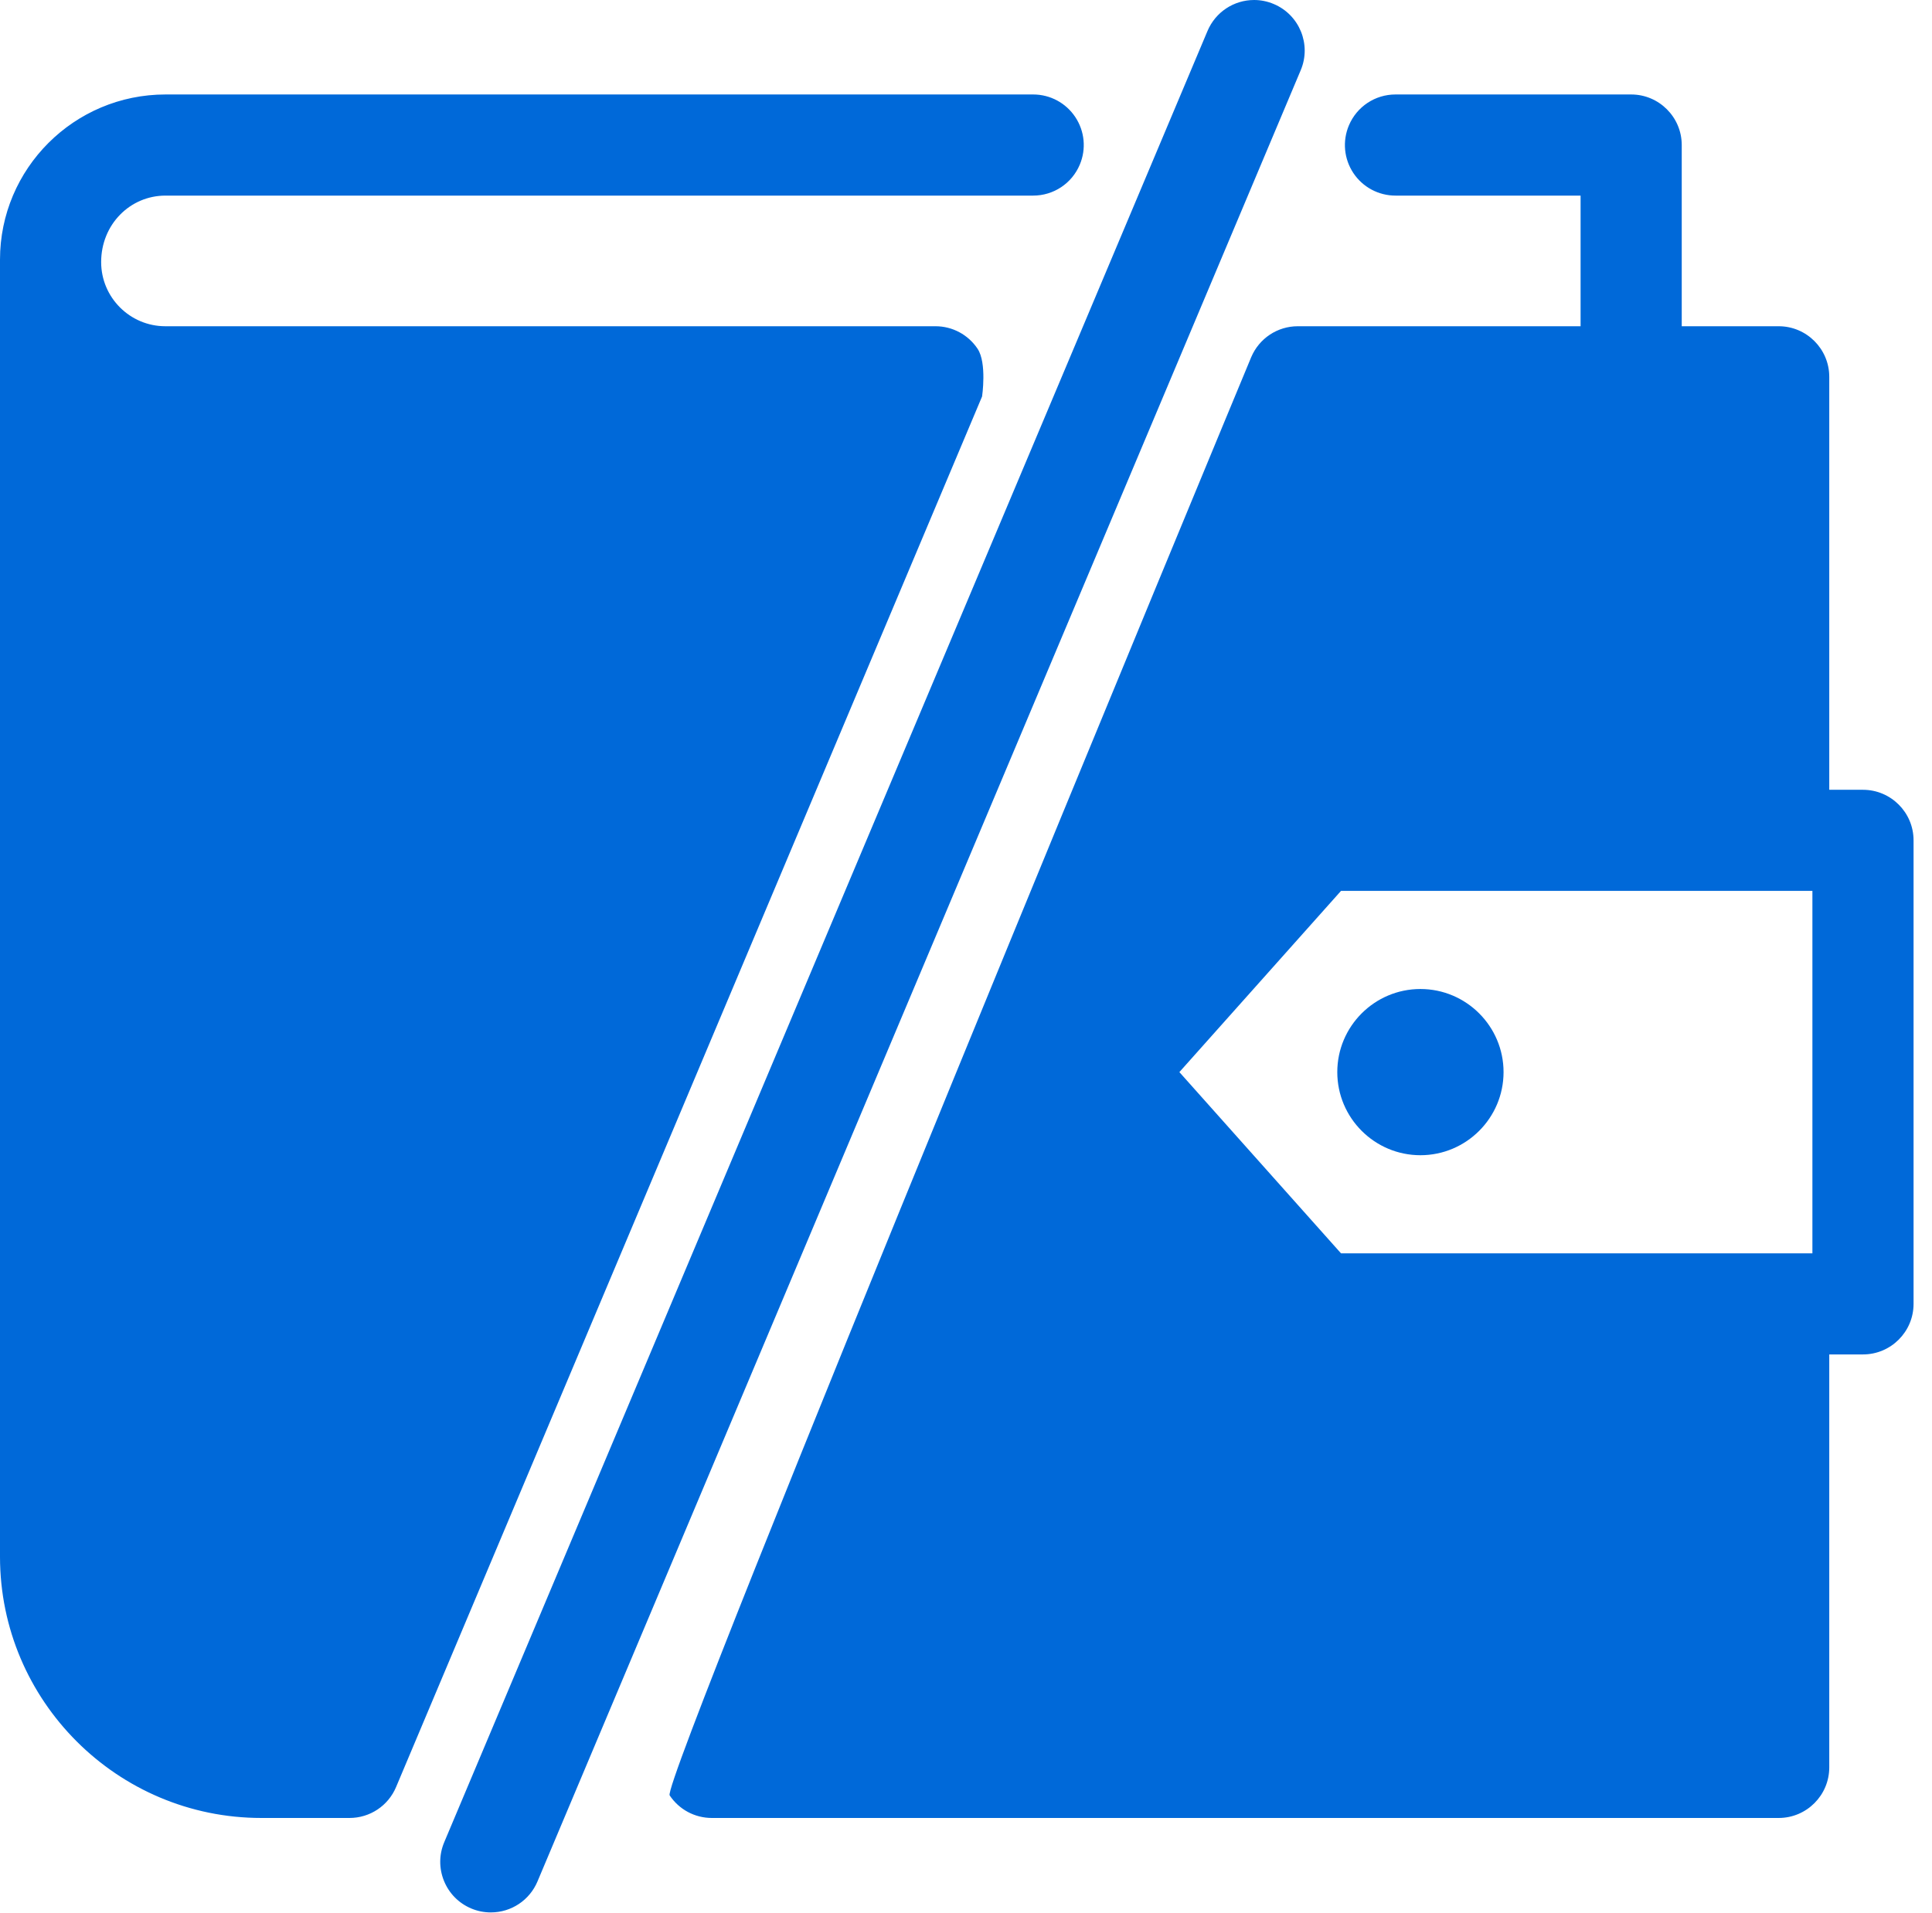
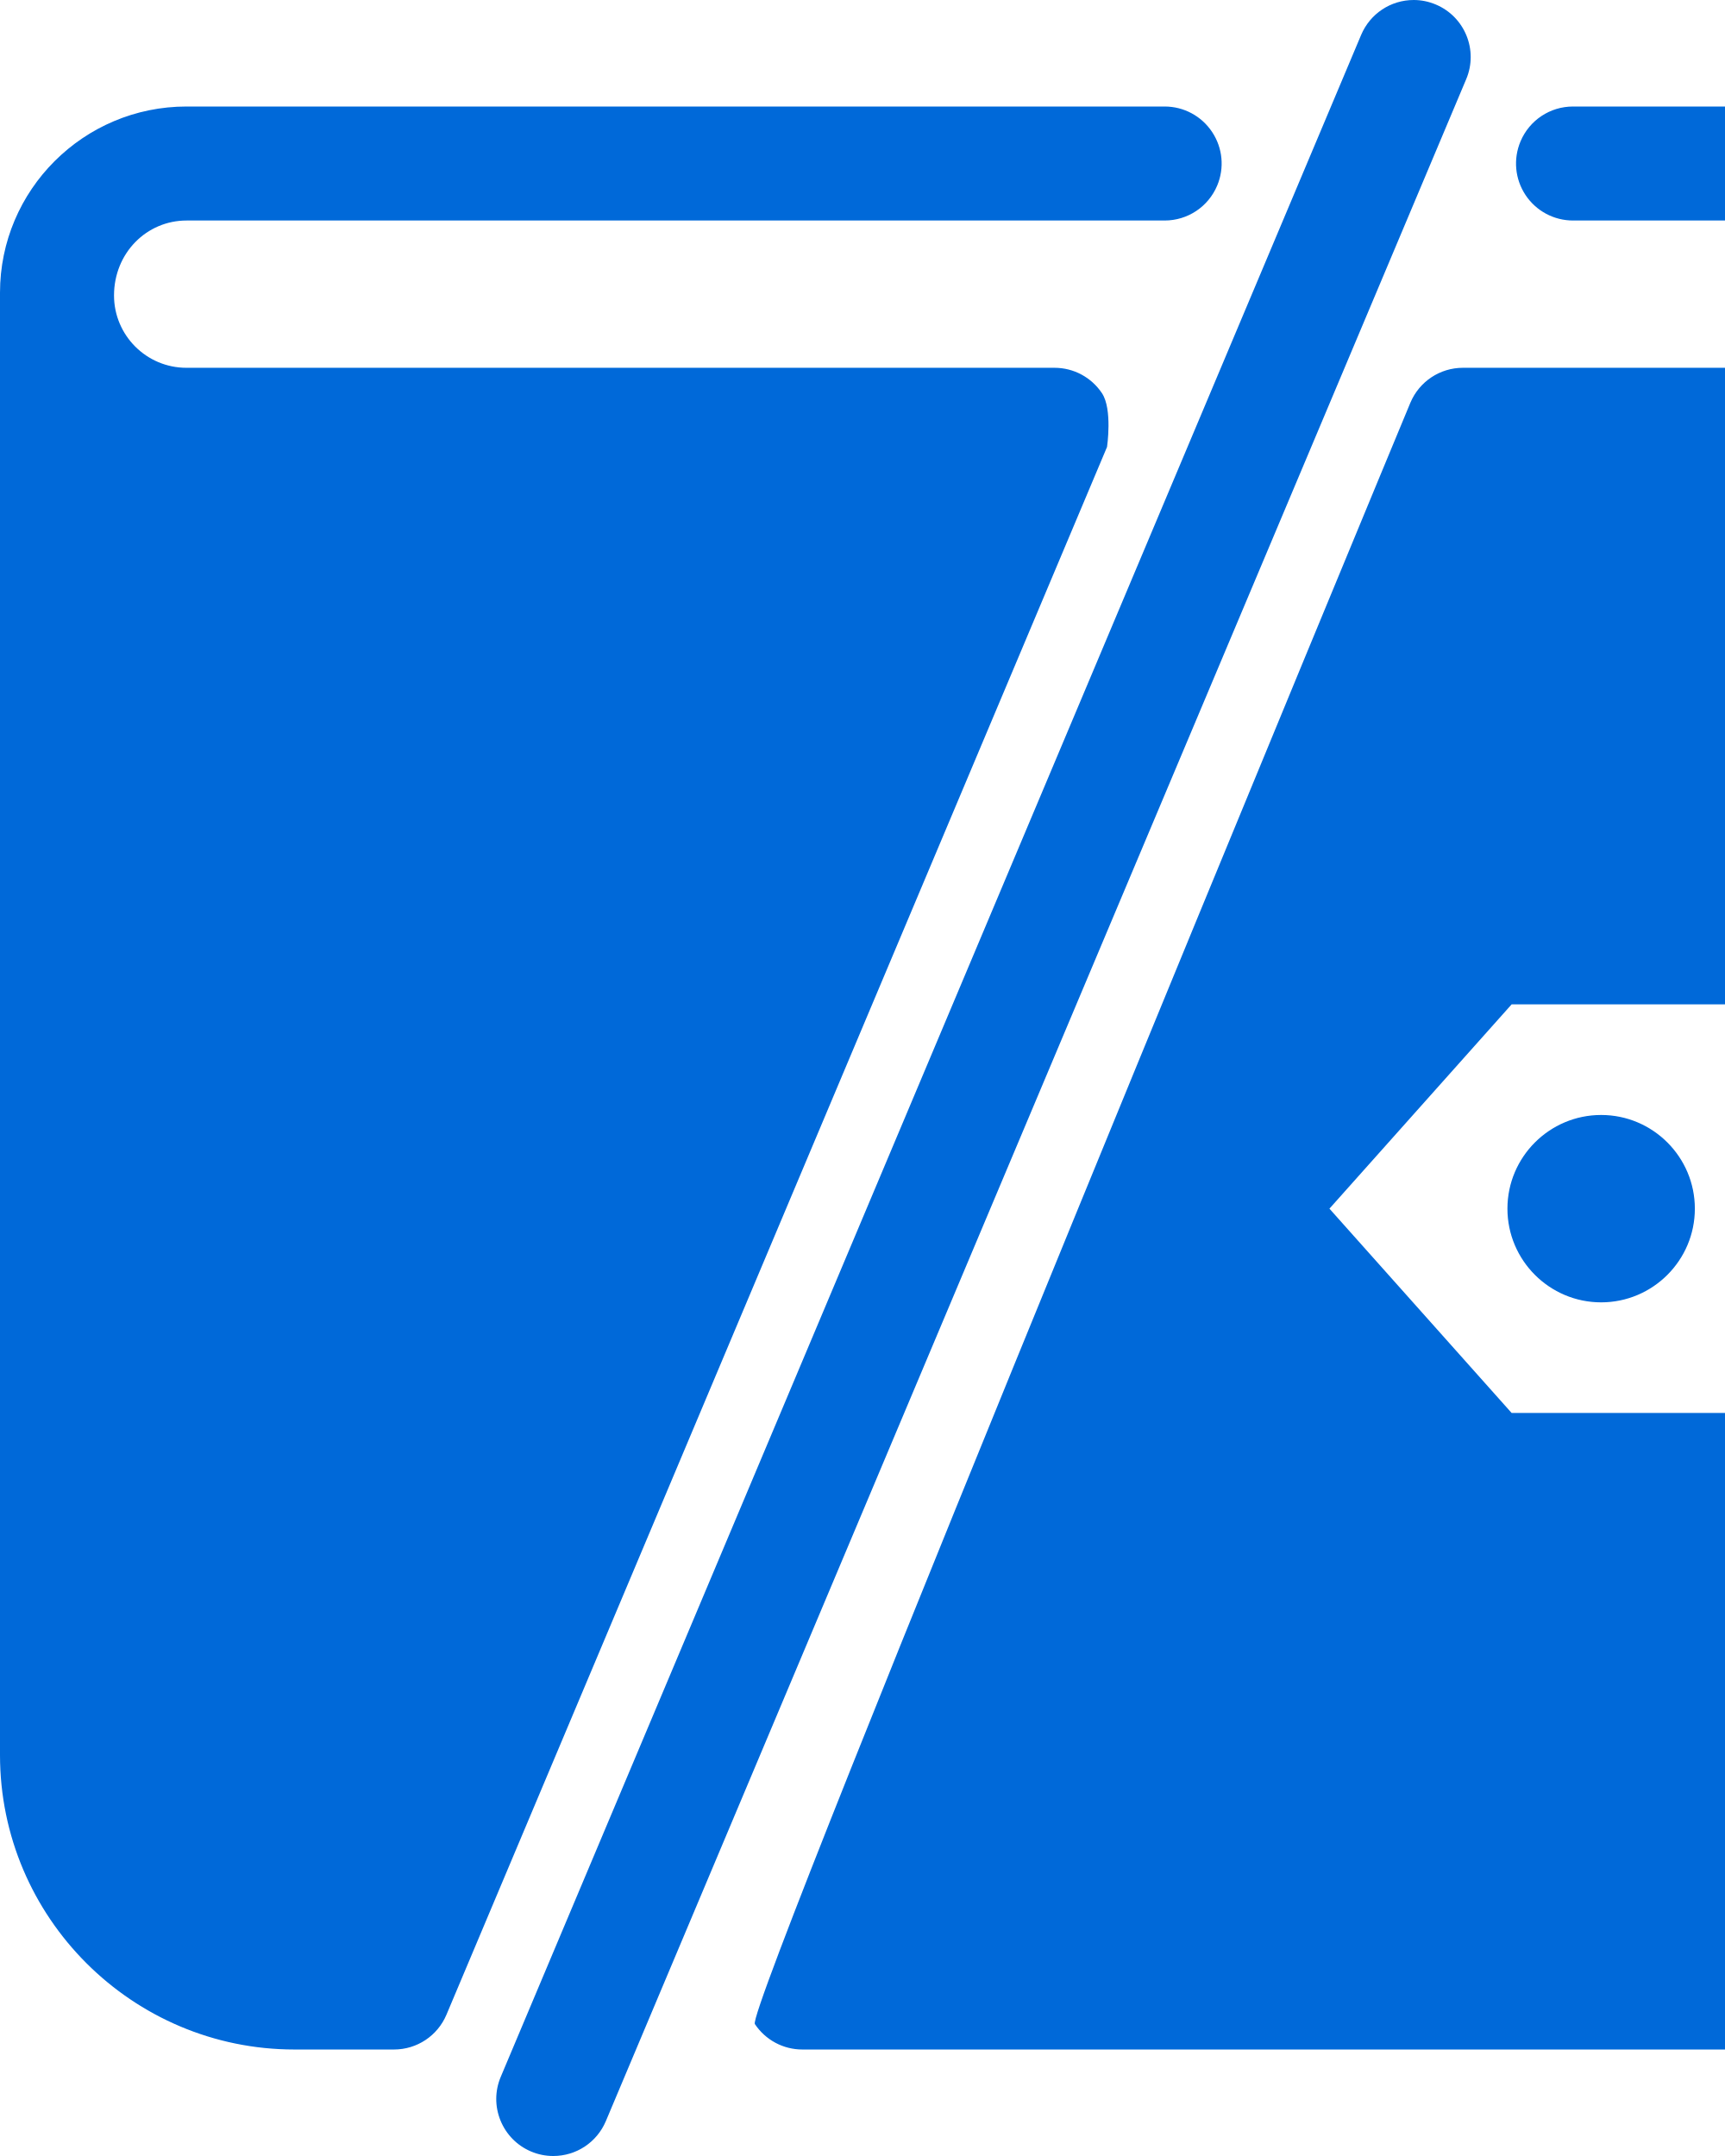
- <svg xmlns="http://www.w3.org/2000/svg" width="101" height="100" viewBox="0 0 101 100" fill="#0069d9">
+ <svg xmlns="http://www.w3.org/2000/svg" width="80" height="100" viewBox="0 0 80 100" fill="#0069d9">
  <path fill-rule="evenodd" clip-rule="evenodd" d="M74.256 60.406C76.652 60.406 78.602 58.456 78.602 56.06C78.602 53.665 76.652 51.715 74.256 51.715C71.86 51.715 69.91 53.665 69.91 56.06C69.91 58.456 71.86 60.406 74.256 60.406ZM94.748 65.536H70.104L61.655 56.06L70.104 46.585H94.748V65.536ZM95.629 41.298V19.703C95.629 18.246 94.443 17.059 92.985 17.059H87.917V7.584C87.917 6.127 86.731 4.94 85.273 4.94H72.953C71.886 4.94 70.931 5.576 70.517 6.557C70.172 7.377 70.259 8.306 70.749 9.046C71.241 9.787 72.065 10.228 72.953 10.228H82.629V17.059H67.846C66.781 17.059 65.825 17.695 65.41 18.676C65.066 19.495 34.517 93.14 35.008 93.88C35.501 94.62 36.324 95.061 37.212 95.061H92.985C94.443 95.061 95.629 93.876 95.629 92.417V70.823H97.392C98.85 70.823 100.036 69.638 100.036 68.179V43.941C100.036 42.483 98.85 41.298 97.392 41.298H95.629ZM66.589 0.21C66.262 0.072 65.917 0 65.564 0C64.497 0 63.54 0.636 63.125 1.62L23.223 96.329C22.949 96.98 22.945 97.698 23.211 98.353C23.478 99.007 23.982 99.519 24.633 99.793C24.959 99.931 25.305 100 25.659 100C26.726 100 27.683 99.365 28.097 98.383L67.998 3.672C68.566 2.328 67.933 0.776 66.589 0.21ZM51.341 20.73C51.341 20.73 51.599 18.982 51.108 18.241C50.616 17.501 49.793 17.059 48.904 17.059H8.644C6.793 17.059 5.288 15.553 5.288 13.704C5.288 11.738 6.798 10.228 8.652 10.228H54.011C55.077 10.228 56.034 9.593 56.448 8.611C56.793 7.792 56.706 6.863 56.214 6.122C55.723 5.382 54.9 4.94 54.011 4.94H8.652C3.875 4.94 0 8.815 0 13.576V81.4C0 88.933 6.129 95.061 13.661 95.061H18.27C19.336 95.061 20.293 94.426 20.706 93.444C21.051 92.625 51.341 20.73 51.341 20.73Z" />
</svg>
